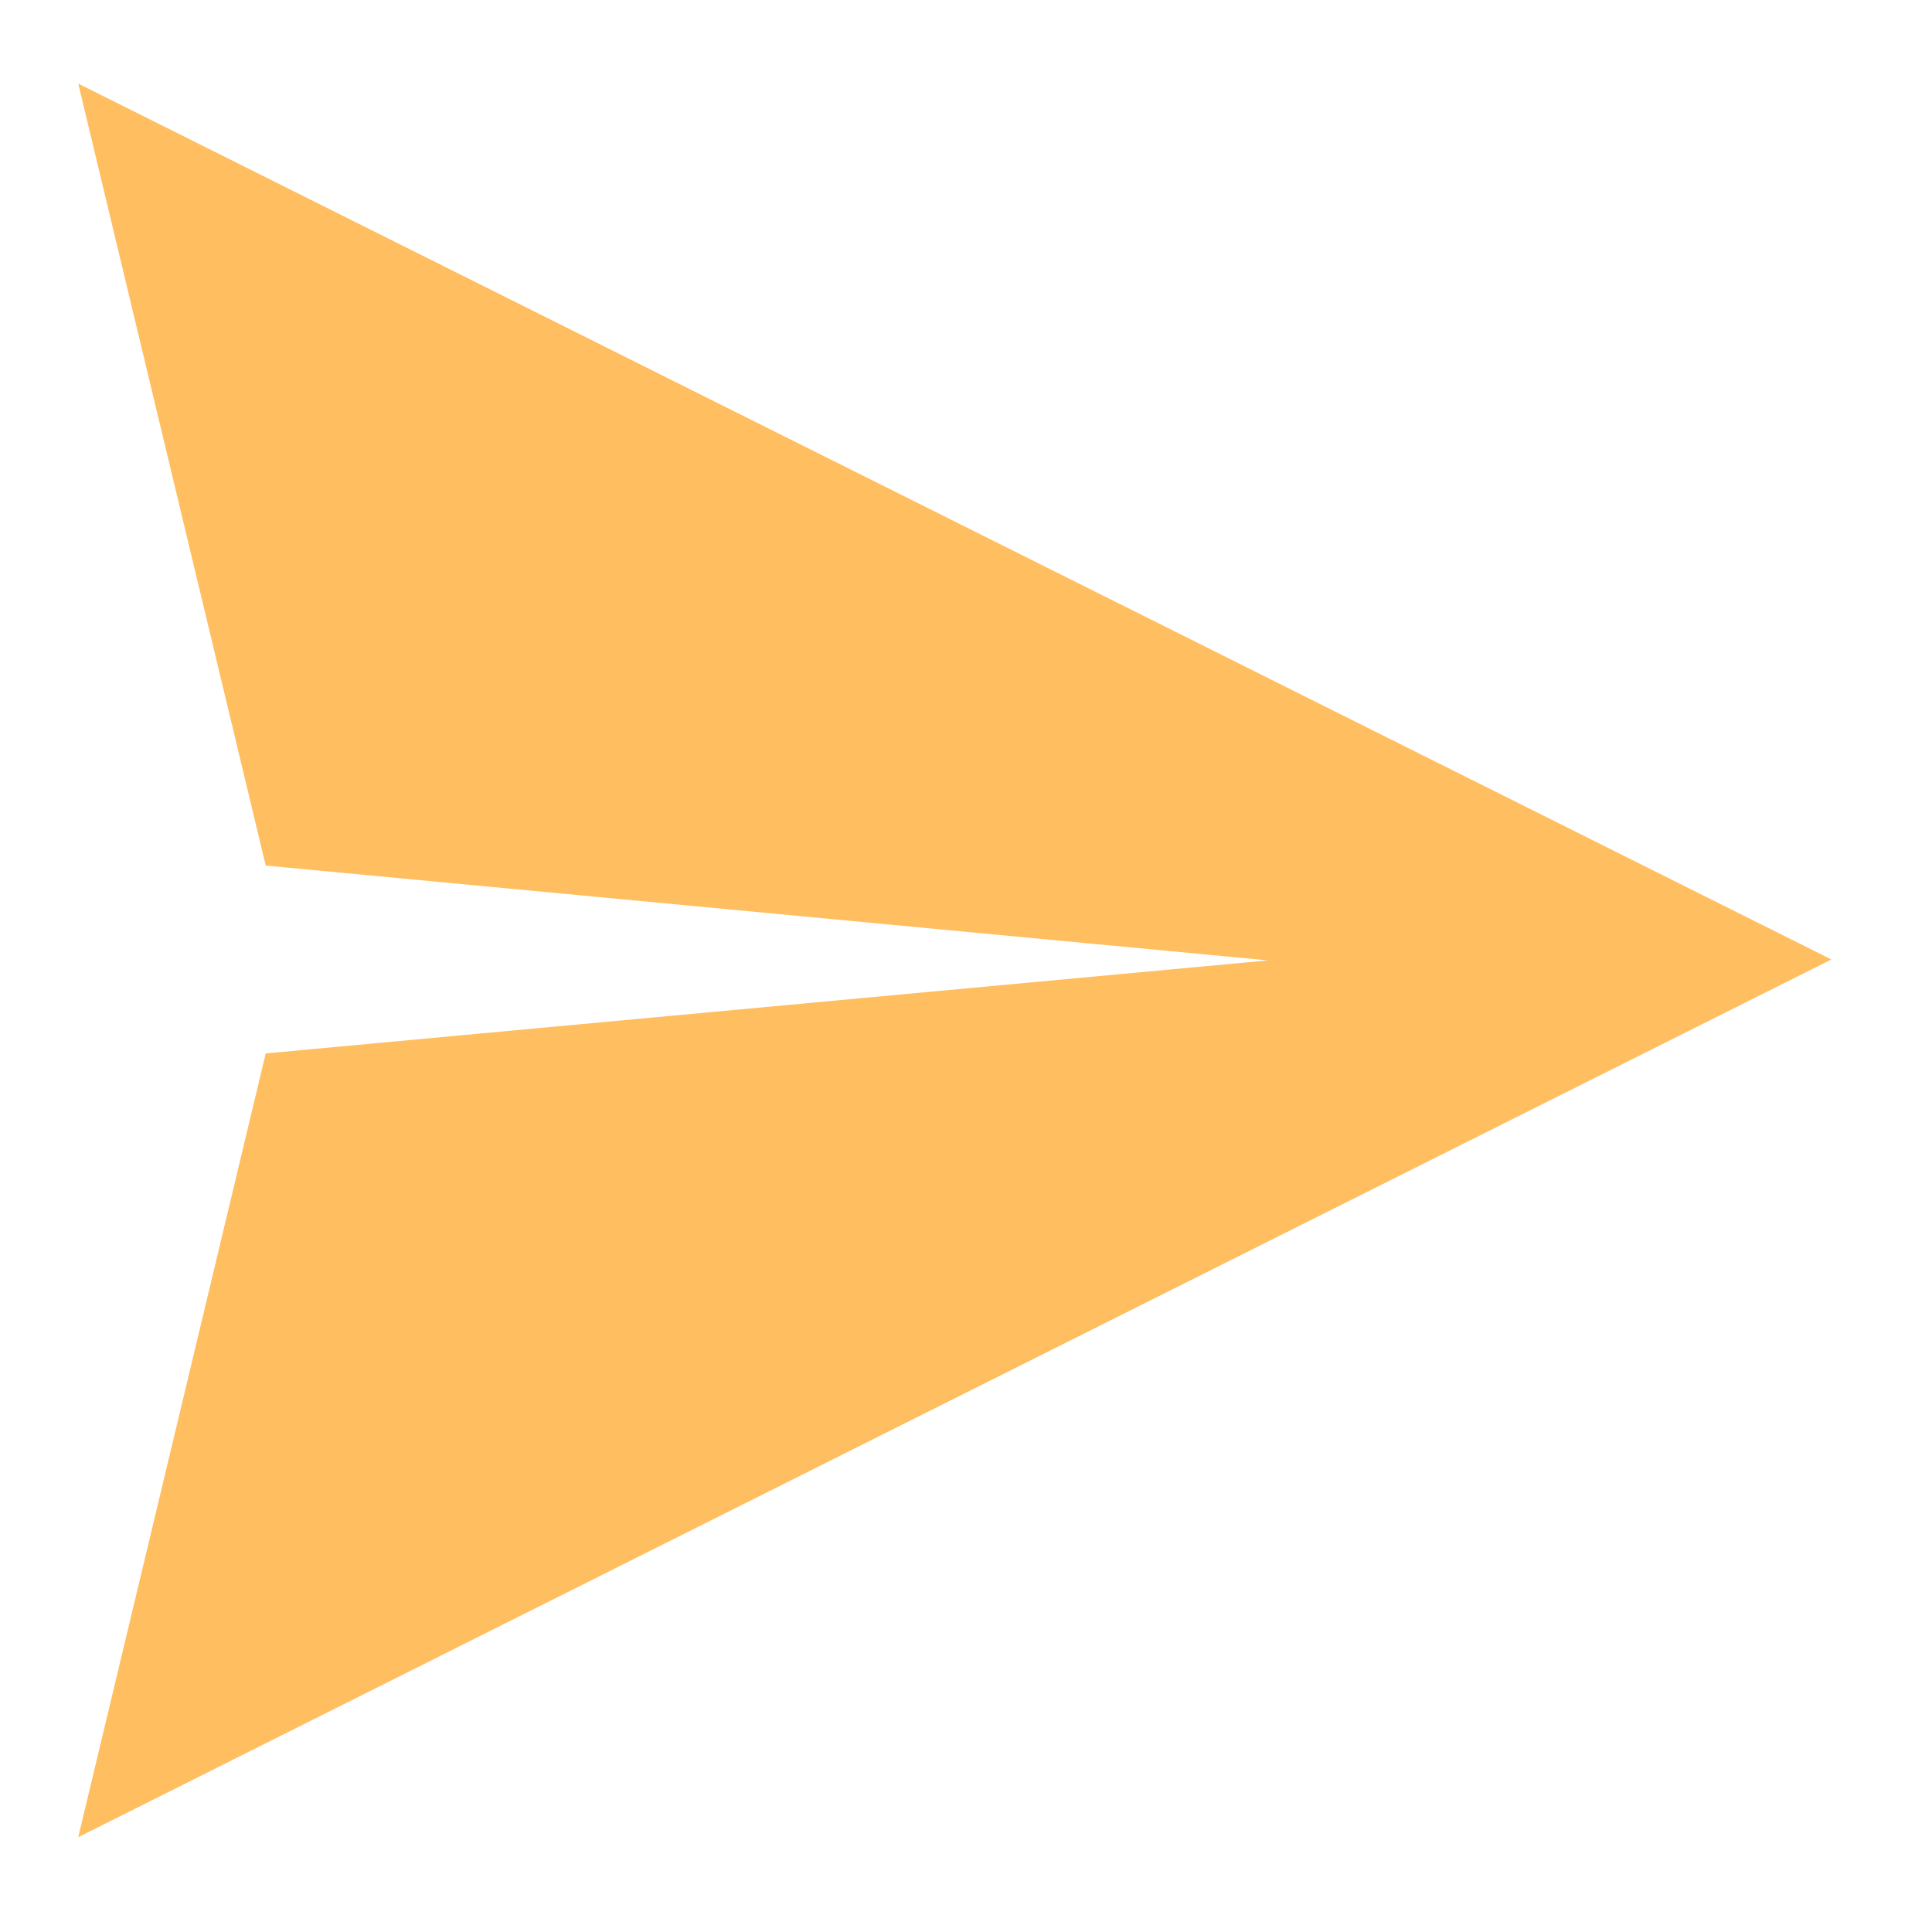
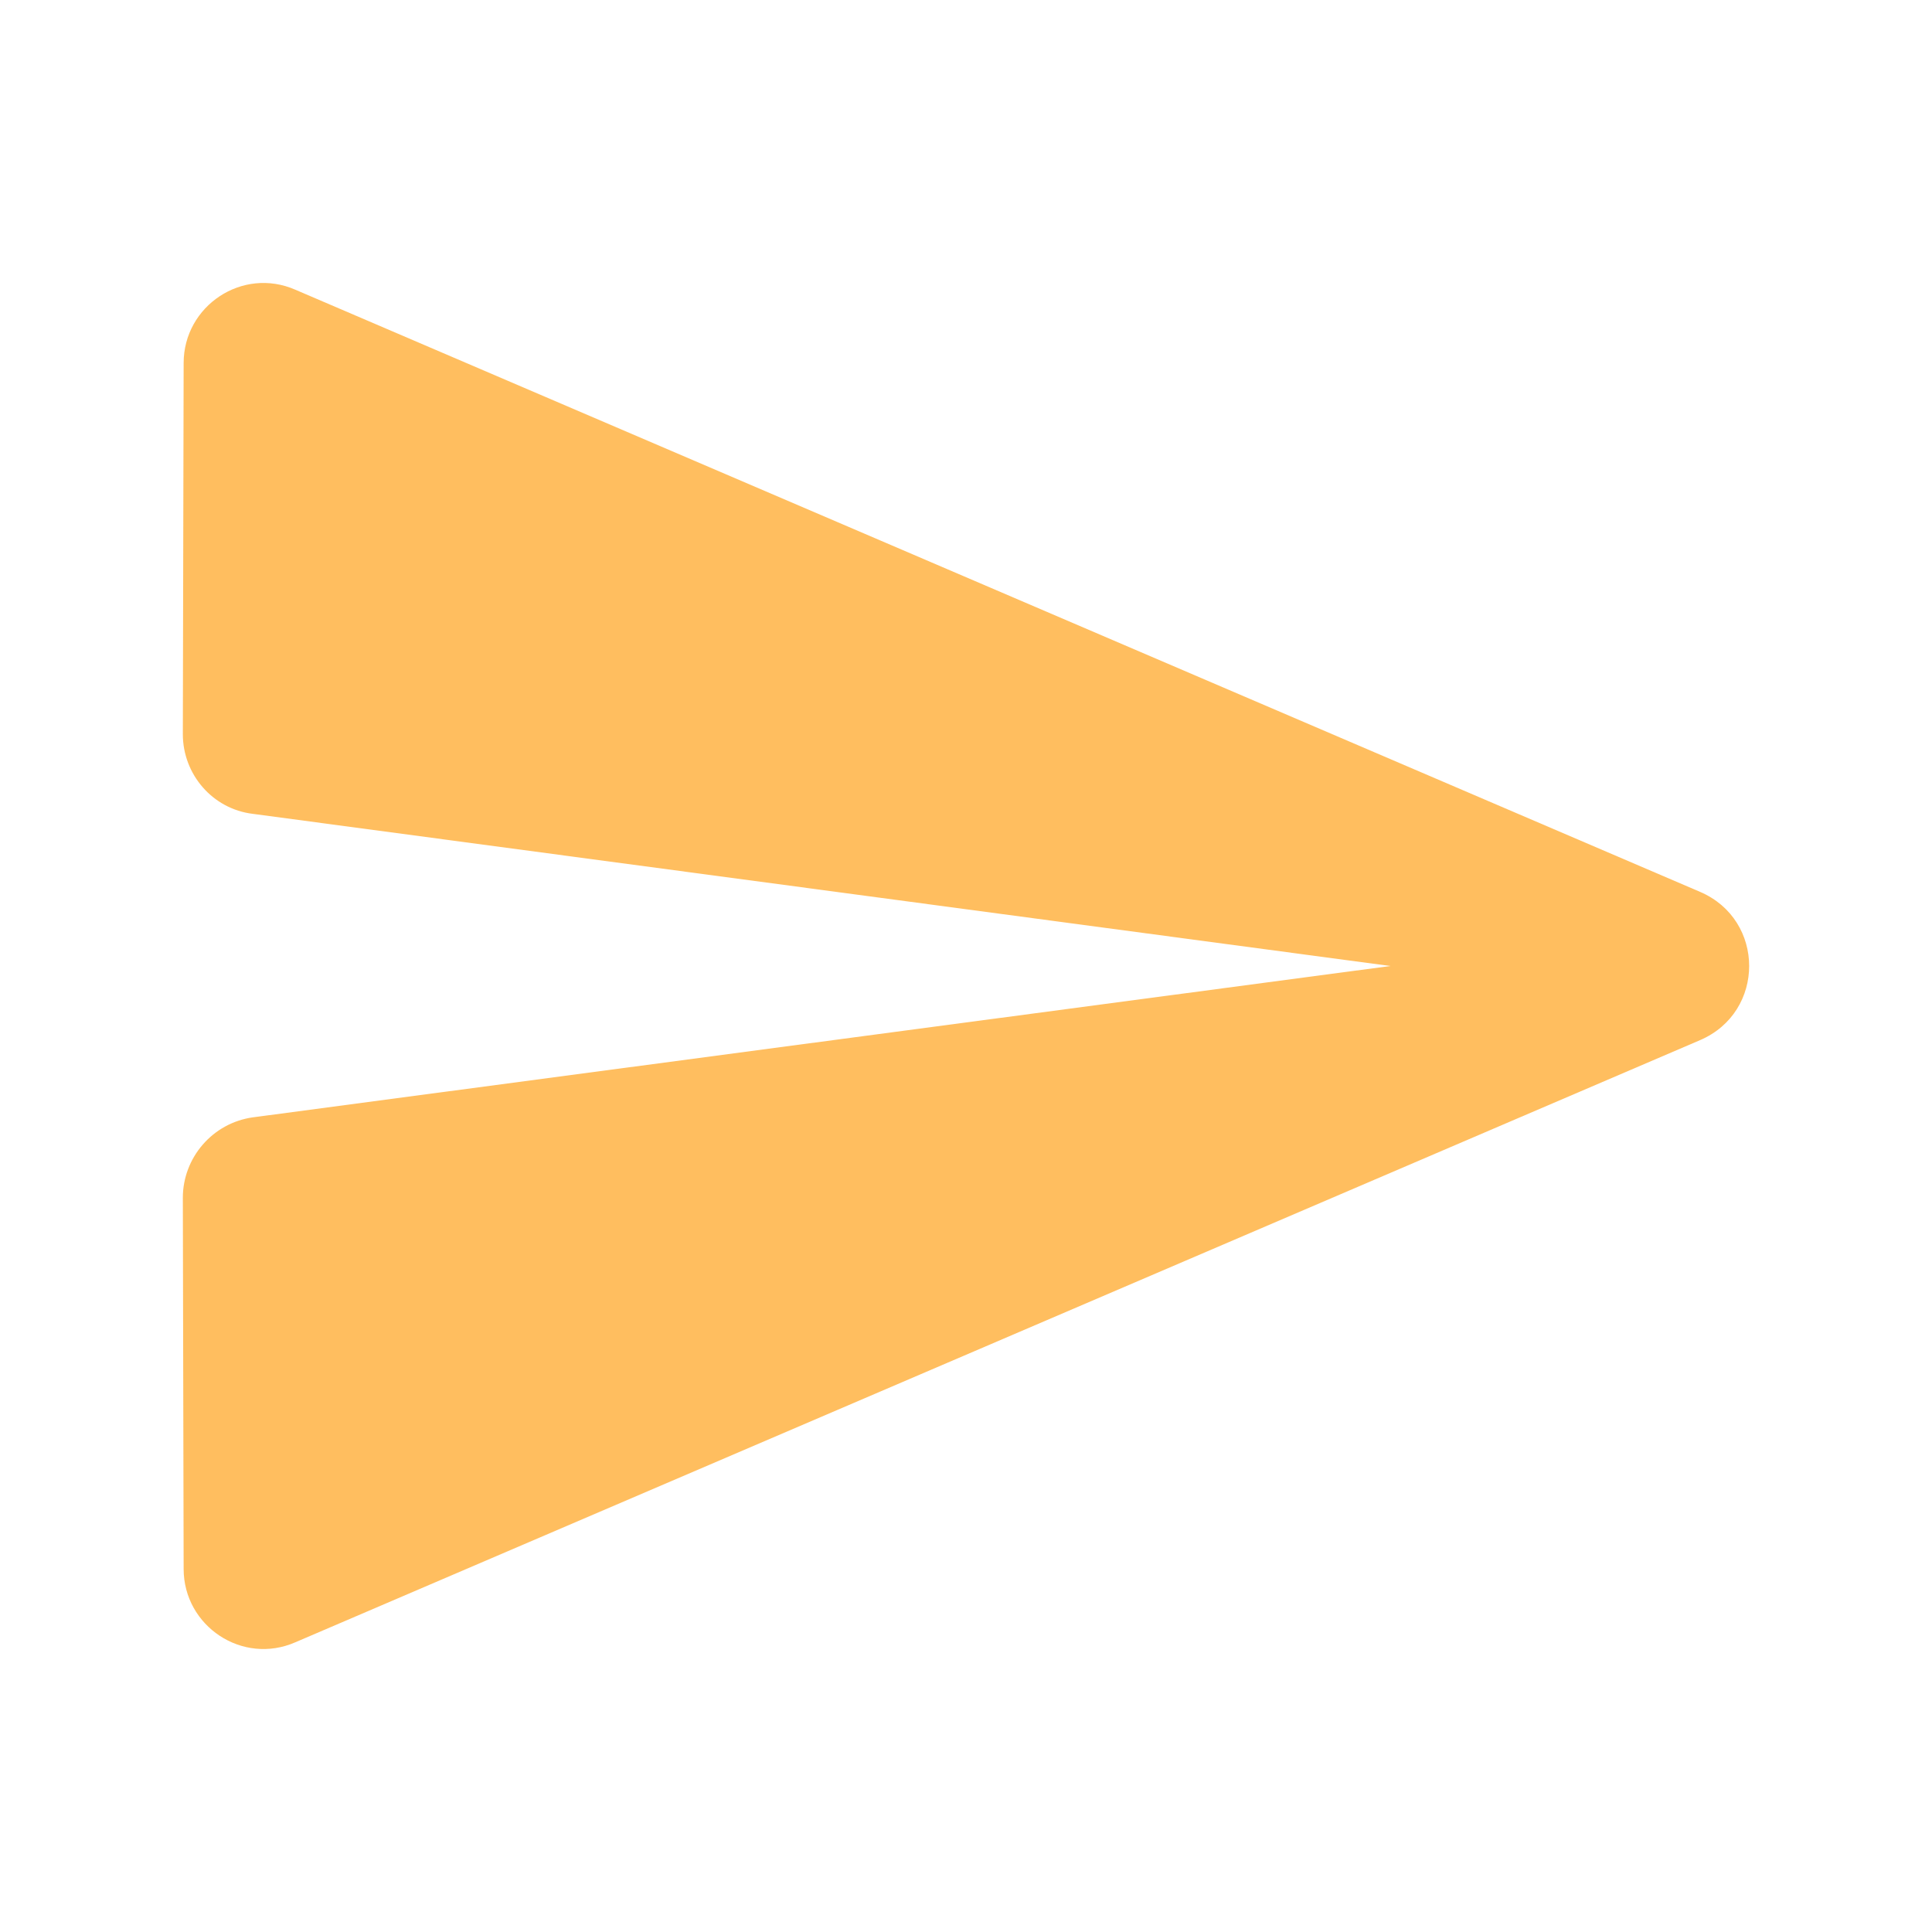
<svg xmlns="http://www.w3.org/2000/svg" id="svg3621" version="1.1" width="96" height="96">
  <defs id="defs3625" />
-   <path style="fill:#ff9800;fill-opacity:0.627;stroke:none" d="M 3.888,4.155 91,47.676 3.888,91.287 13.204,52.344 63.013,47.721 13.204,43.009 Z" id="path3633" />
+   <path d="m 14.685,81.6 69.8,-29.92 c 3.24,-1.4 3.24,-5.96 0,-7.36 L 14.685,14.4 c -2.64,-1.16 -5.56,0.8 -5.56,3.64 l -0.04,18.44 c 0,2 1.48,3.72 3.48,3.96 l 56.52,7.56 -56.52,7.52 c -2,0.28 -3.48,2 -3.48,4 l 0.04,18.44 c 0,2.84 2.92,4.8 5.56,3.64 z" id="path2017" style="fill:#ff9800;fill-opacity:0.627;stroke-width:2" />
</svg>
